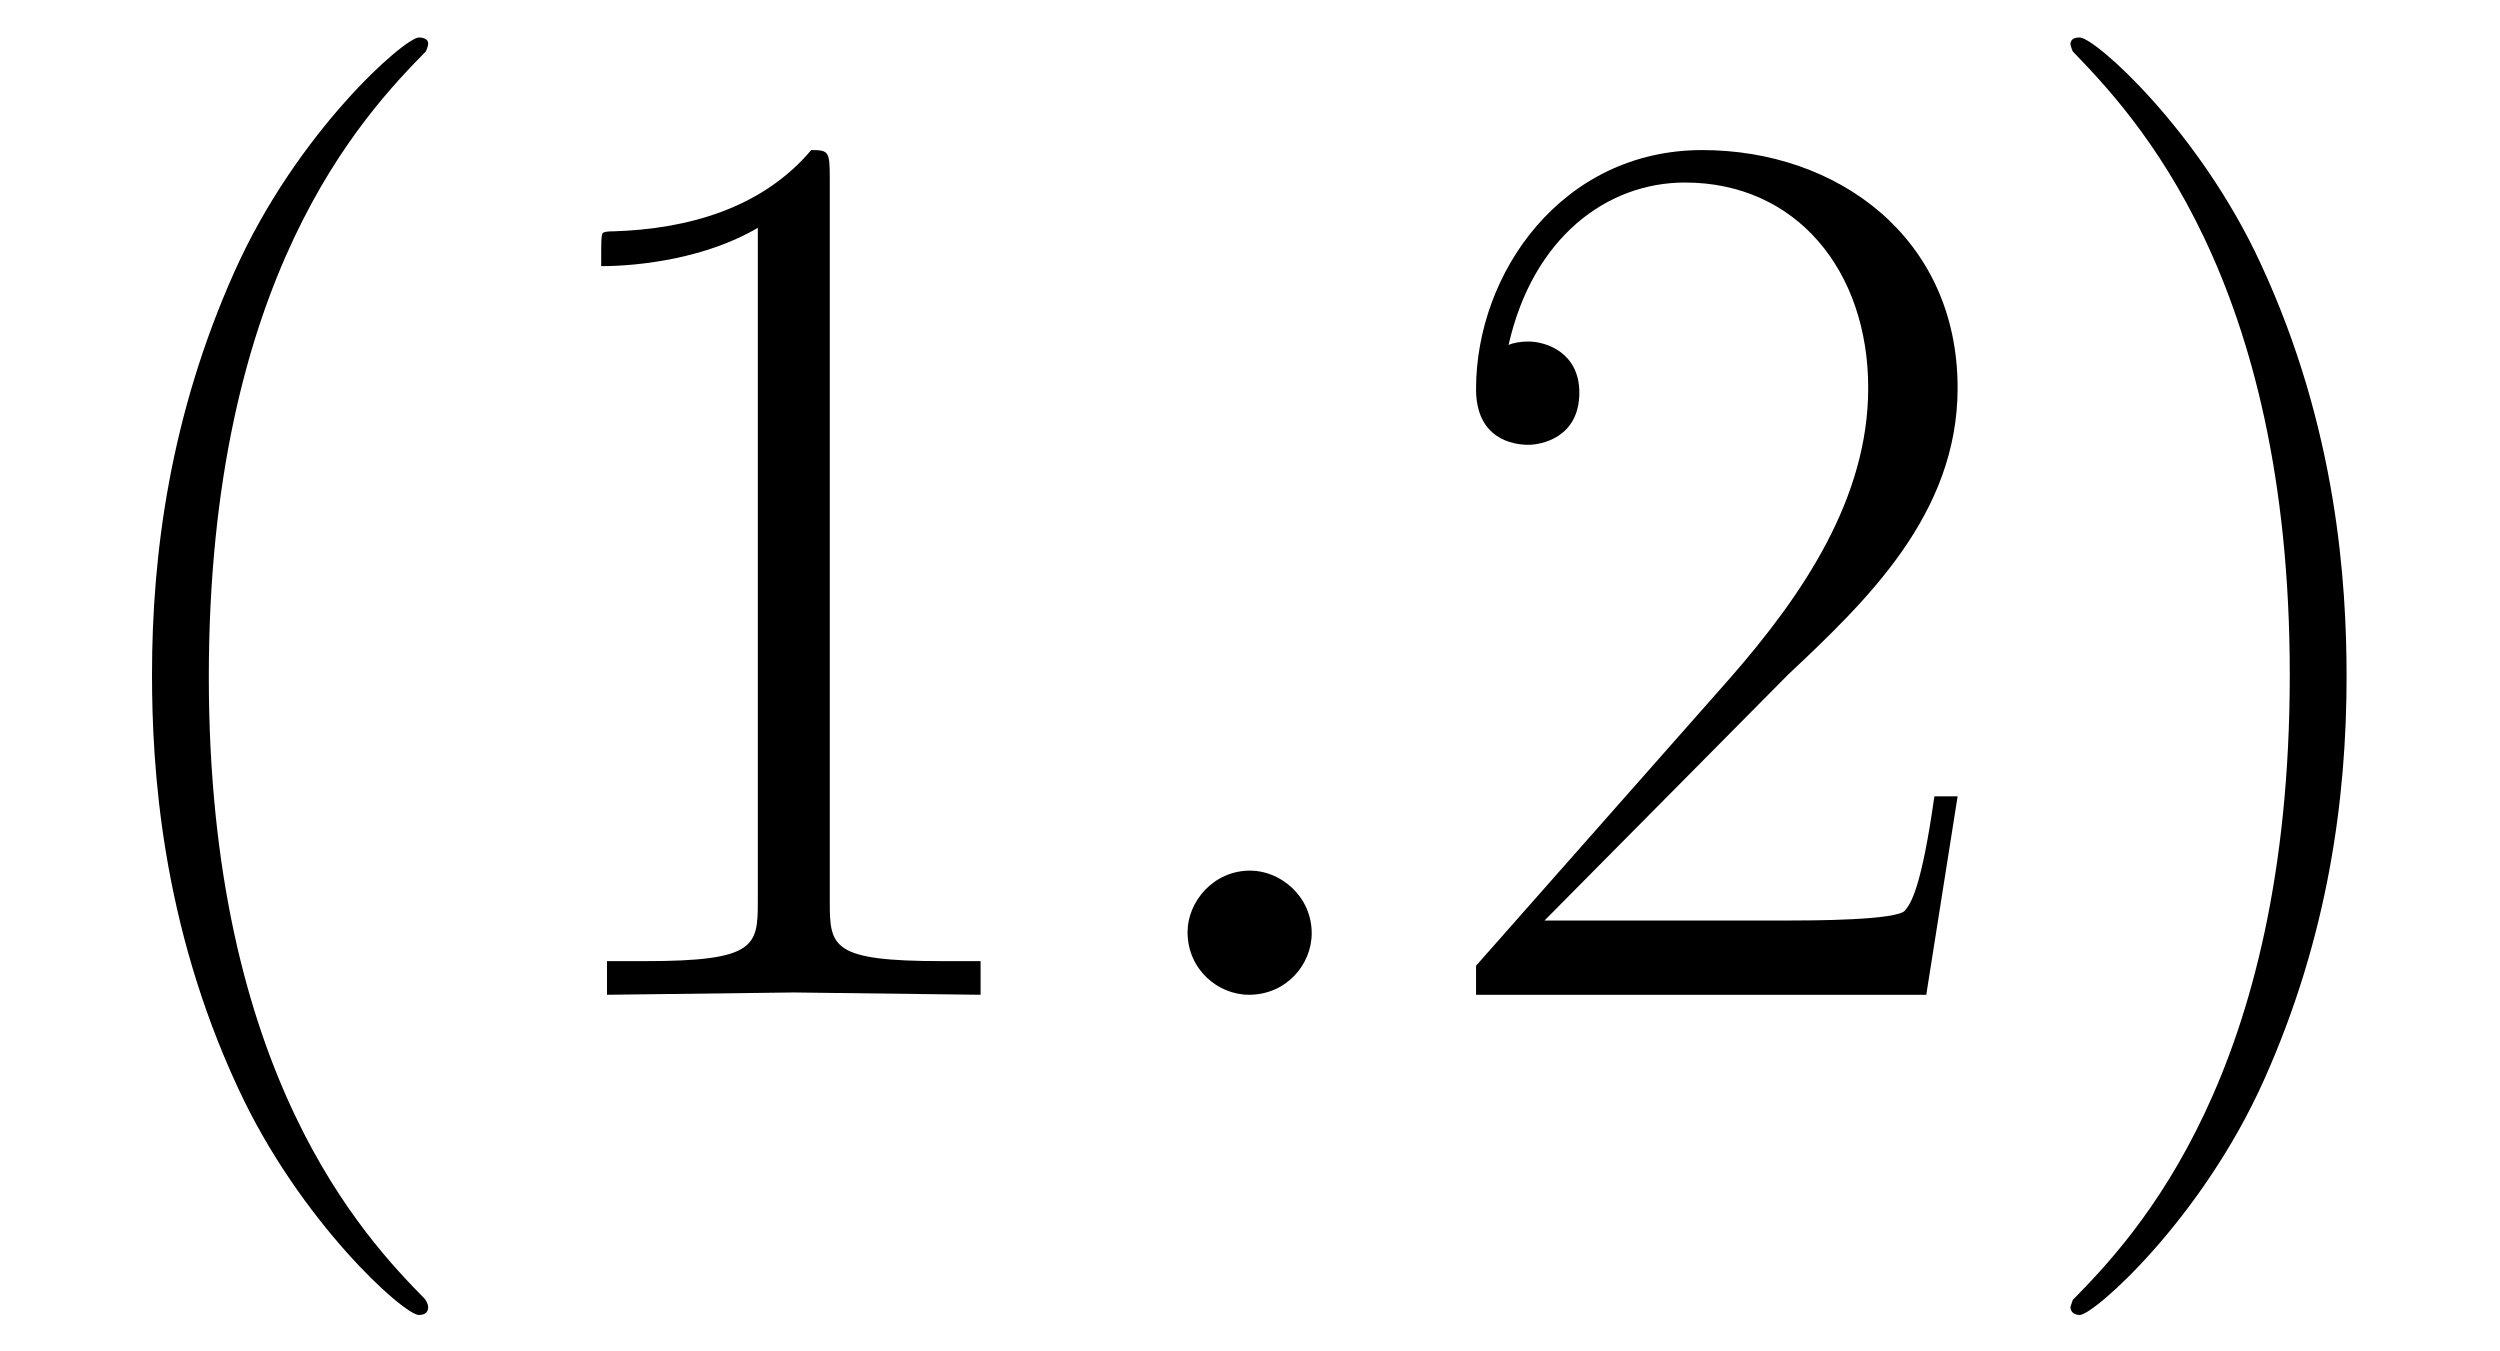
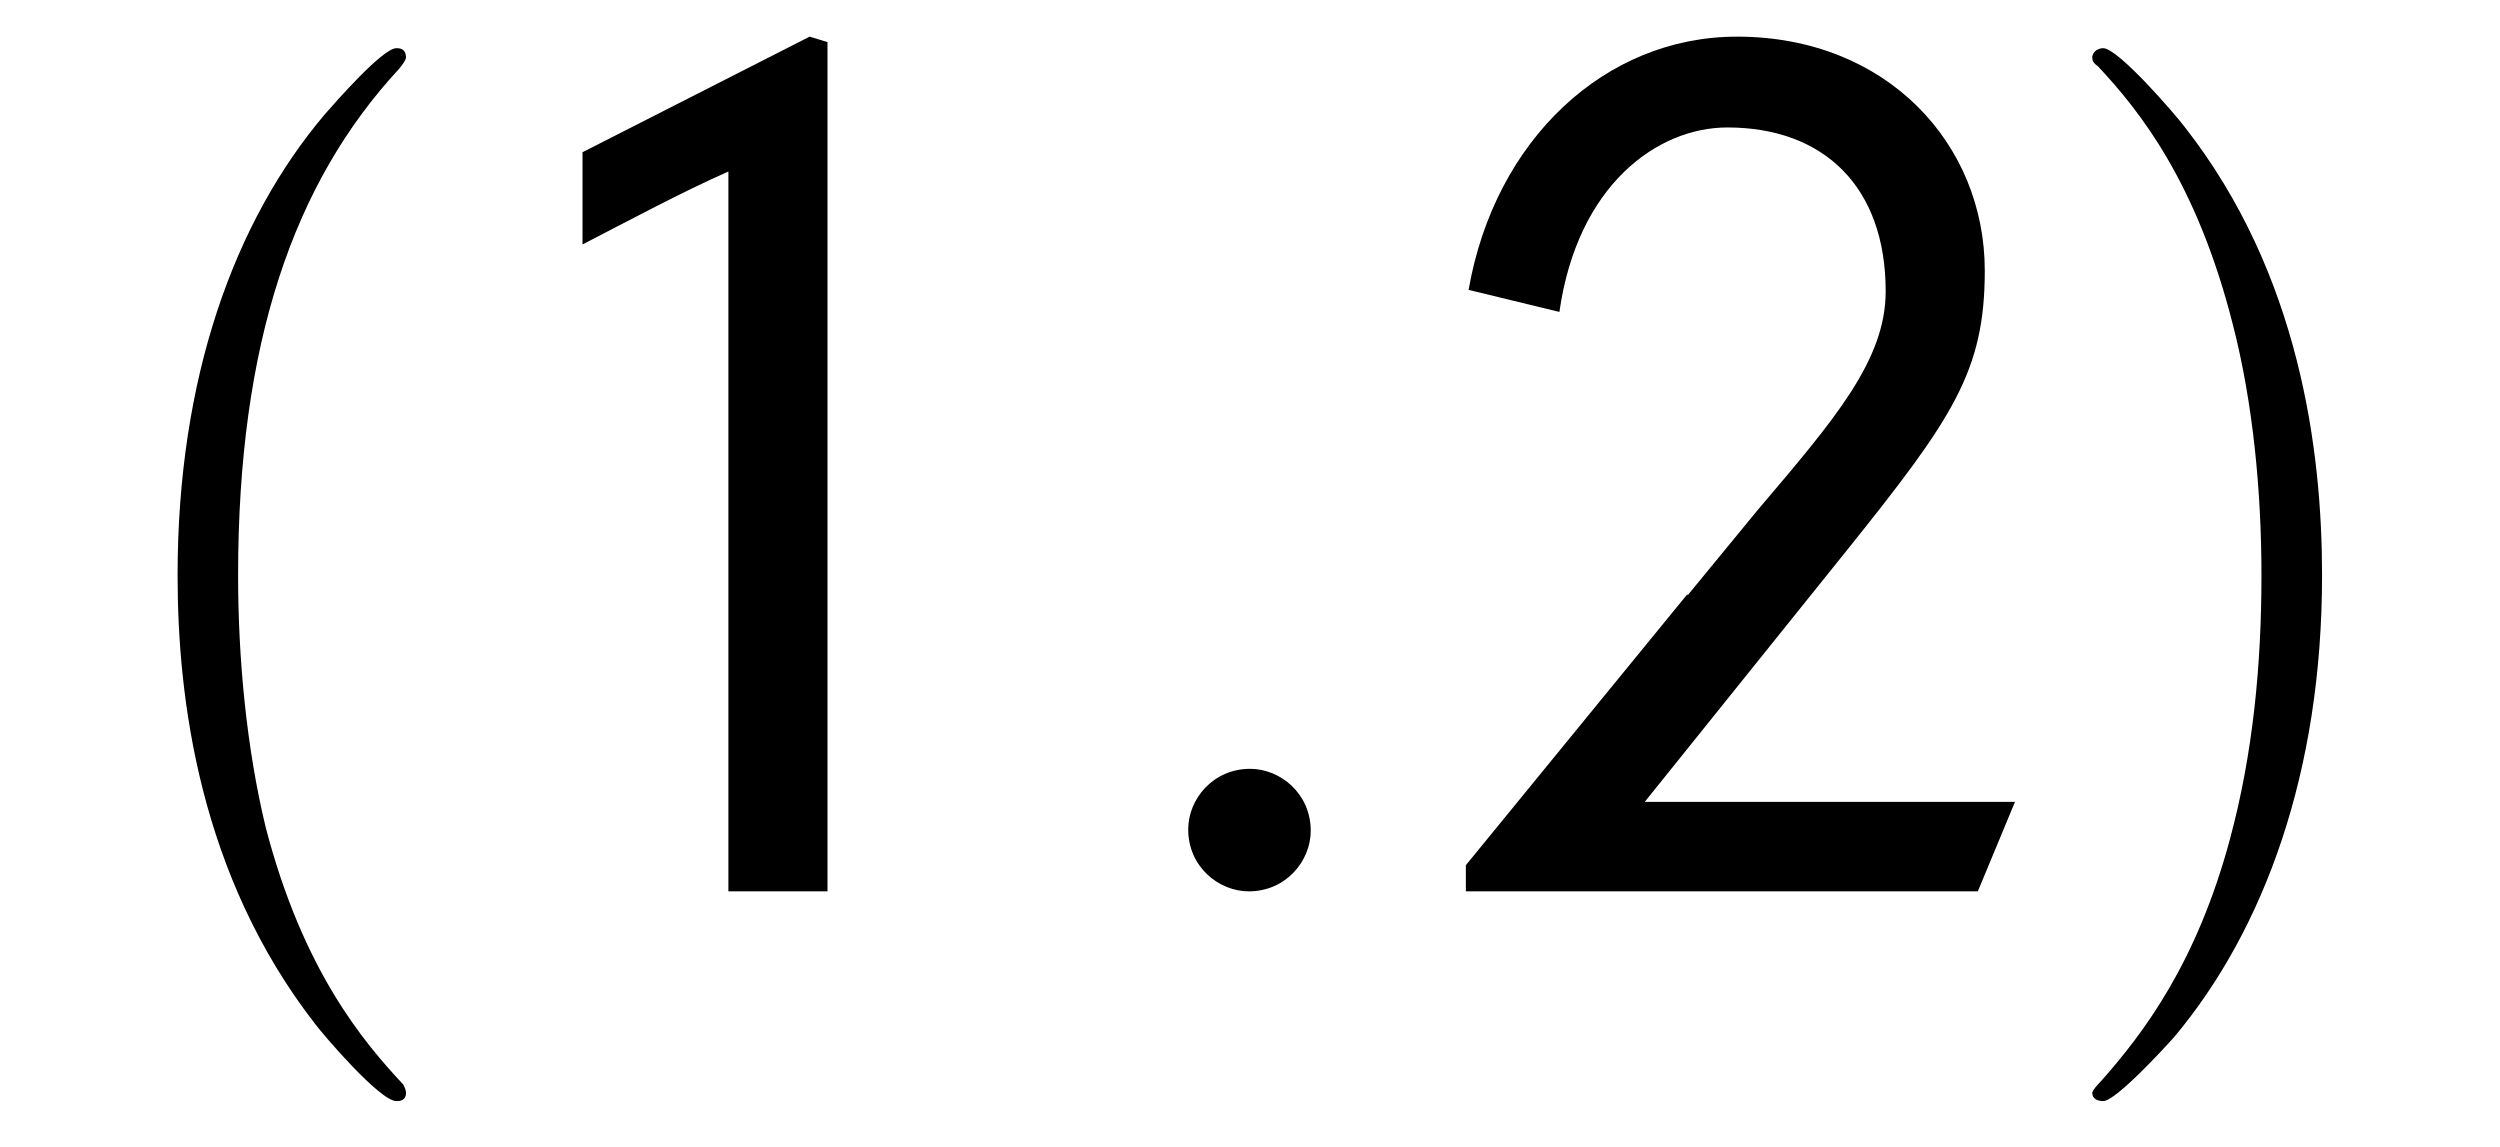
- <svg xmlns="http://www.w3.org/2000/svg" xmlns:xlink="http://www.w3.org/1999/xlink" viewBox="0 0 33.666 18.185" version="1.2">
+ <svg xmlns="http://www.w3.org/2000/svg" xmlns:xlink="http://www.w3.org/1999/xlink" viewBox="0 0 28.381 13.01" version="1.2">
  <defs>
    <g>
      <symbol overflow="visible" id="glyph0-0">
        <path style="stroke:none;" d="" />
      </symbol>
      <symbol overflow="visible" id="glyph0-1">
-         <path style="stroke:none;" d="M 5.266 4.203 C 5.266 4.203 5.266 4.156 5.219 4.094 C 4.422 3.281 2.312 1.078 2.312 -4.281 C 2.312 -9.656 4.391 -11.844 5.234 -12.703 C 5.234 -12.703 5.266 -12.766 5.266 -12.812 C 5.266 -12.859 5.219 -12.891 5.141 -12.891 C 4.953 -12.891 3.5 -11.625 2.656 -9.734 C 1.797 -7.812 1.547 -5.953 1.547 -4.312 C 1.547 -3.062 1.672 -0.969 2.703 1.25 C 3.531 3.047 4.938 4.312 5.141 4.312 C 5.234 4.312 5.266 4.266 5.266 4.203 Z M 5.266 4.203 " />
+         <path style="stroke:none;" d="M 4.109 11.453 C 4.109 11.422 4.094 11.391 4.078 11.359 C 3.625 10.875 2.938 10.062 2.516 8.438 C 2.297 7.531 2.203 6.516 2.203 5.578 C 2.203 2.953 2.828 1.125 4.031 -0.172 C 4.109 -0.266 4.109 -0.297 4.109 -0.297 C 4.109 -0.406 4.031 -0.406 4 -0.406 C 3.844 -0.406 3.312 0.203 3.188 0.344 C 2.156 1.562 1.516 3.344 1.516 5.578 C 1.516 6.984 1.766 8.984 3.078 10.672 C 3.172 10.797 3.812 11.547 4 11.547 C 4.031 11.547 4.109 11.547 4.109 11.453 Z M 4.109 11.453 " />
      </symbol>
      <symbol overflow="visible" id="glyph0-2">
-         <path style="stroke:none;" d="M 6.609 0 L 6.609 -0.453 L 6.094 -0.453 C 4.609 -0.453 4.578 -0.641 4.578 -1.25 L 4.578 -11 C 4.578 -11.359 4.562 -11.375 4.328 -11.375 C 3.656 -10.578 2.641 -10.312 1.672 -10.281 C 1.625 -10.281 1.531 -10.281 1.516 -10.25 C 1.5 -10.203 1.5 -10.172 1.5 -9.812 C 2.031 -9.812 2.922 -9.922 3.609 -10.328 L 3.609 -1.25 C 3.609 -0.656 3.578 -0.453 2.094 -0.453 L 1.578 -0.453 L 1.578 0 L 4.094 -0.031 Z M 6.609 0 " />
-       </symbol>
-       <symbol overflow="visible" id="glyph0-3">
-         <path style="stroke:none;" d="M 7.188 -2.672 L 6.875 -2.672 C 6.703 -1.453 6.562 -1.234 6.484 -1.141 C 6.406 -1 5.172 -1 4.922 -1 L 1.625 -1 L 4.906 -4.312 C 5.953 -5.297 7.188 -6.469 7.188 -8.172 C 7.188 -10.203 5.562 -11.375 3.75 -11.375 C 1.859 -11.375 0.703 -9.719 0.703 -8.156 C 0.703 -7.484 1.203 -7.406 1.406 -7.406 C 1.578 -7.406 2.094 -7.5 2.094 -8.109 C 2.094 -8.641 1.656 -8.797 1.406 -8.797 C 1.312 -8.797 1.203 -8.781 1.141 -8.75 C 1.469 -10.203 2.469 -10.938 3.516 -10.938 C 5.016 -10.938 5.984 -9.75 5.984 -8.172 C 5.984 -6.688 5.109 -5.391 4.125 -4.266 L 0.703 -0.391 L 0.703 0 L 6.766 0 Z M 7.188 -2.672 " />
-       </symbol>
-       <symbol overflow="visible" id="glyph0-4">
-         <path style="stroke:none;" d="M 4.531 -4.281 C 4.531 -5.531 4.406 -7.625 3.375 -9.844 C 2.547 -11.641 1.141 -12.891 0.938 -12.891 C 0.875 -12.891 0.812 -12.875 0.812 -12.797 C 0.812 -12.797 0.828 -12.734 0.844 -12.703 C 1.672 -11.844 3.766 -9.656 3.766 -4.312 C 3.766 1.062 1.688 3.25 0.844 4.109 C 0.828 4.156 0.812 4.203 0.812 4.203 C 0.812 4.281 0.875 4.312 0.938 4.312 C 1.125 4.312 2.578 3.031 3.422 1.141 C 4.281 -0.781 4.531 -2.641 4.531 -4.281 Z M 4.531 -4.281 " />
+         <path style="stroke:none;" d="M 3.047 5.578 C 3.047 4.172 2.797 2.156 1.484 0.484 C 1.391 0.359 0.734 -0.406 0.562 -0.406 C 0.516 -0.406 0.438 -0.375 0.438 -0.297 C 0.438 -0.266 0.453 -0.234 0.5 -0.203 C 0.984 0.312 1.625 1.125 2.031 2.719 C 2.266 3.625 2.359 4.641 2.359 5.578 C 2.359 6.578 2.266 7.594 2 8.578 C 1.625 9.969 1.031 10.766 0.531 11.328 C 0.438 11.422 0.438 11.453 0.438 11.453 C 0.438 11.531 0.516 11.547 0.562 11.547 C 0.703 11.547 1.25 10.953 1.375 10.812 C 2.391 9.594 3.047 7.812 3.047 5.578 Z M 3.047 5.578 " />
      </symbol>
      <symbol overflow="visible" id="glyph1-0">
        <path style="stroke:none;" d="" />
      </symbol>
      <symbol overflow="visible" id="glyph1-1">
-         <path style="stroke:none;" d="M 3.172 -0.828 C 3.172 -1.328 2.75 -1.672 2.344 -1.672 C 1.844 -1.672 1.5 -1.25 1.5 -0.844 C 1.5 -0.344 1.906 0 2.328 0 C 2.828 0 3.172 -0.406 3.172 -0.828 Z M 3.172 -0.828 " />
+         <path style="stroke:none;" d="M 4.328 0 L 4.328 -9.641 L 4.125 -9.703 L 1.547 -8.391 L 1.547 -7.344 C 2.062 -7.609 2.672 -7.938 3.203 -8.172 L 3.203 0 Z M 4.328 0 " />
+       </symbol>
+       <symbol overflow="visible" id="glyph1-2">
+         <path style="stroke:none;" d="M 6.734 -1.016 L 2.531 -1.016 L 4.828 -3.875 C 6.031 -5.375 6.391 -5.906 6.391 -7.047 C 6.391 -8.484 5.281 -9.703 3.578 -9.703 C 2.078 -9.703 0.828 -8.531 0.531 -6.828 L 1.562 -6.578 C 1.766 -8.016 2.672 -8.672 3.469 -8.672 C 4.562 -8.672 5.266 -8 5.266 -6.812 C 5.266 -6.031 4.688 -5.359 3.812 -4.328 L 3.016 -3.359 L 3.016 -3.375 L 0.5 -0.297 L 0.5 0 L 6.312 0 Z M 6.734 -1.016 " />
+       </symbol>
+       <symbol overflow="visible" id="glyph2-0">
+         <path style="stroke:none;" d="" />
+       </symbol>
+       <symbol overflow="visible" id="glyph2-1">
+         <path style="stroke:none;" d="M 2.641 -0.688 C 2.641 -1.109 2.297 -1.391 1.953 -1.391 C 1.531 -1.391 1.25 -1.047 1.25 -0.703 C 1.25 -0.281 1.594 0 1.938 0 C 2.359 0 2.641 -0.344 2.641 -0.688 Z M 2.641 -0.688 " />
      </symbol>
    </g>
  </defs>
  <g id="surface1">
    <g style="fill:rgb(0%,0%,0%);fill-opacity:1;">
-       <use xlink:href="#glyph0-1" x="0.5" y="13.396" />
-       <use xlink:href="#glyph0-2" x="6.596" y="13.396" />
+       <use xlink:href="#glyph0-1" x="0.5" y="0.953" />
    </g>
    <g style="fill:rgb(0%,0%,0%);fill-opacity:1;">
-       <use xlink:href="#glyph1-1" x="14.492" y="13.396" />
+       <use xlink:href="#glyph1-1" x="5.066" y="10.119" />
    </g>
    <g style="fill:rgb(0%,0%,0%);fill-opacity:1;">
-       <use xlink:href="#glyph0-3" x="19.174" y="13.396" />
-       <use xlink:href="#glyph0-4" x="27.069" y="13.396" />
+       <use xlink:href="#glyph2-1" x="12.239" y="10.119" />
+     </g>
+     <g style="fill:rgb(0%,0%,0%);fill-opacity:1;">
+       <use xlink:href="#glyph1-2" x="16.141" y="10.119" />
+     </g>
+     <g style="fill:rgb(0%,0%,0%);fill-opacity:1;">
+       <use xlink:href="#glyph0-2" x="23.314" y="0.953" />
    </g>
  </g>
</svg>
